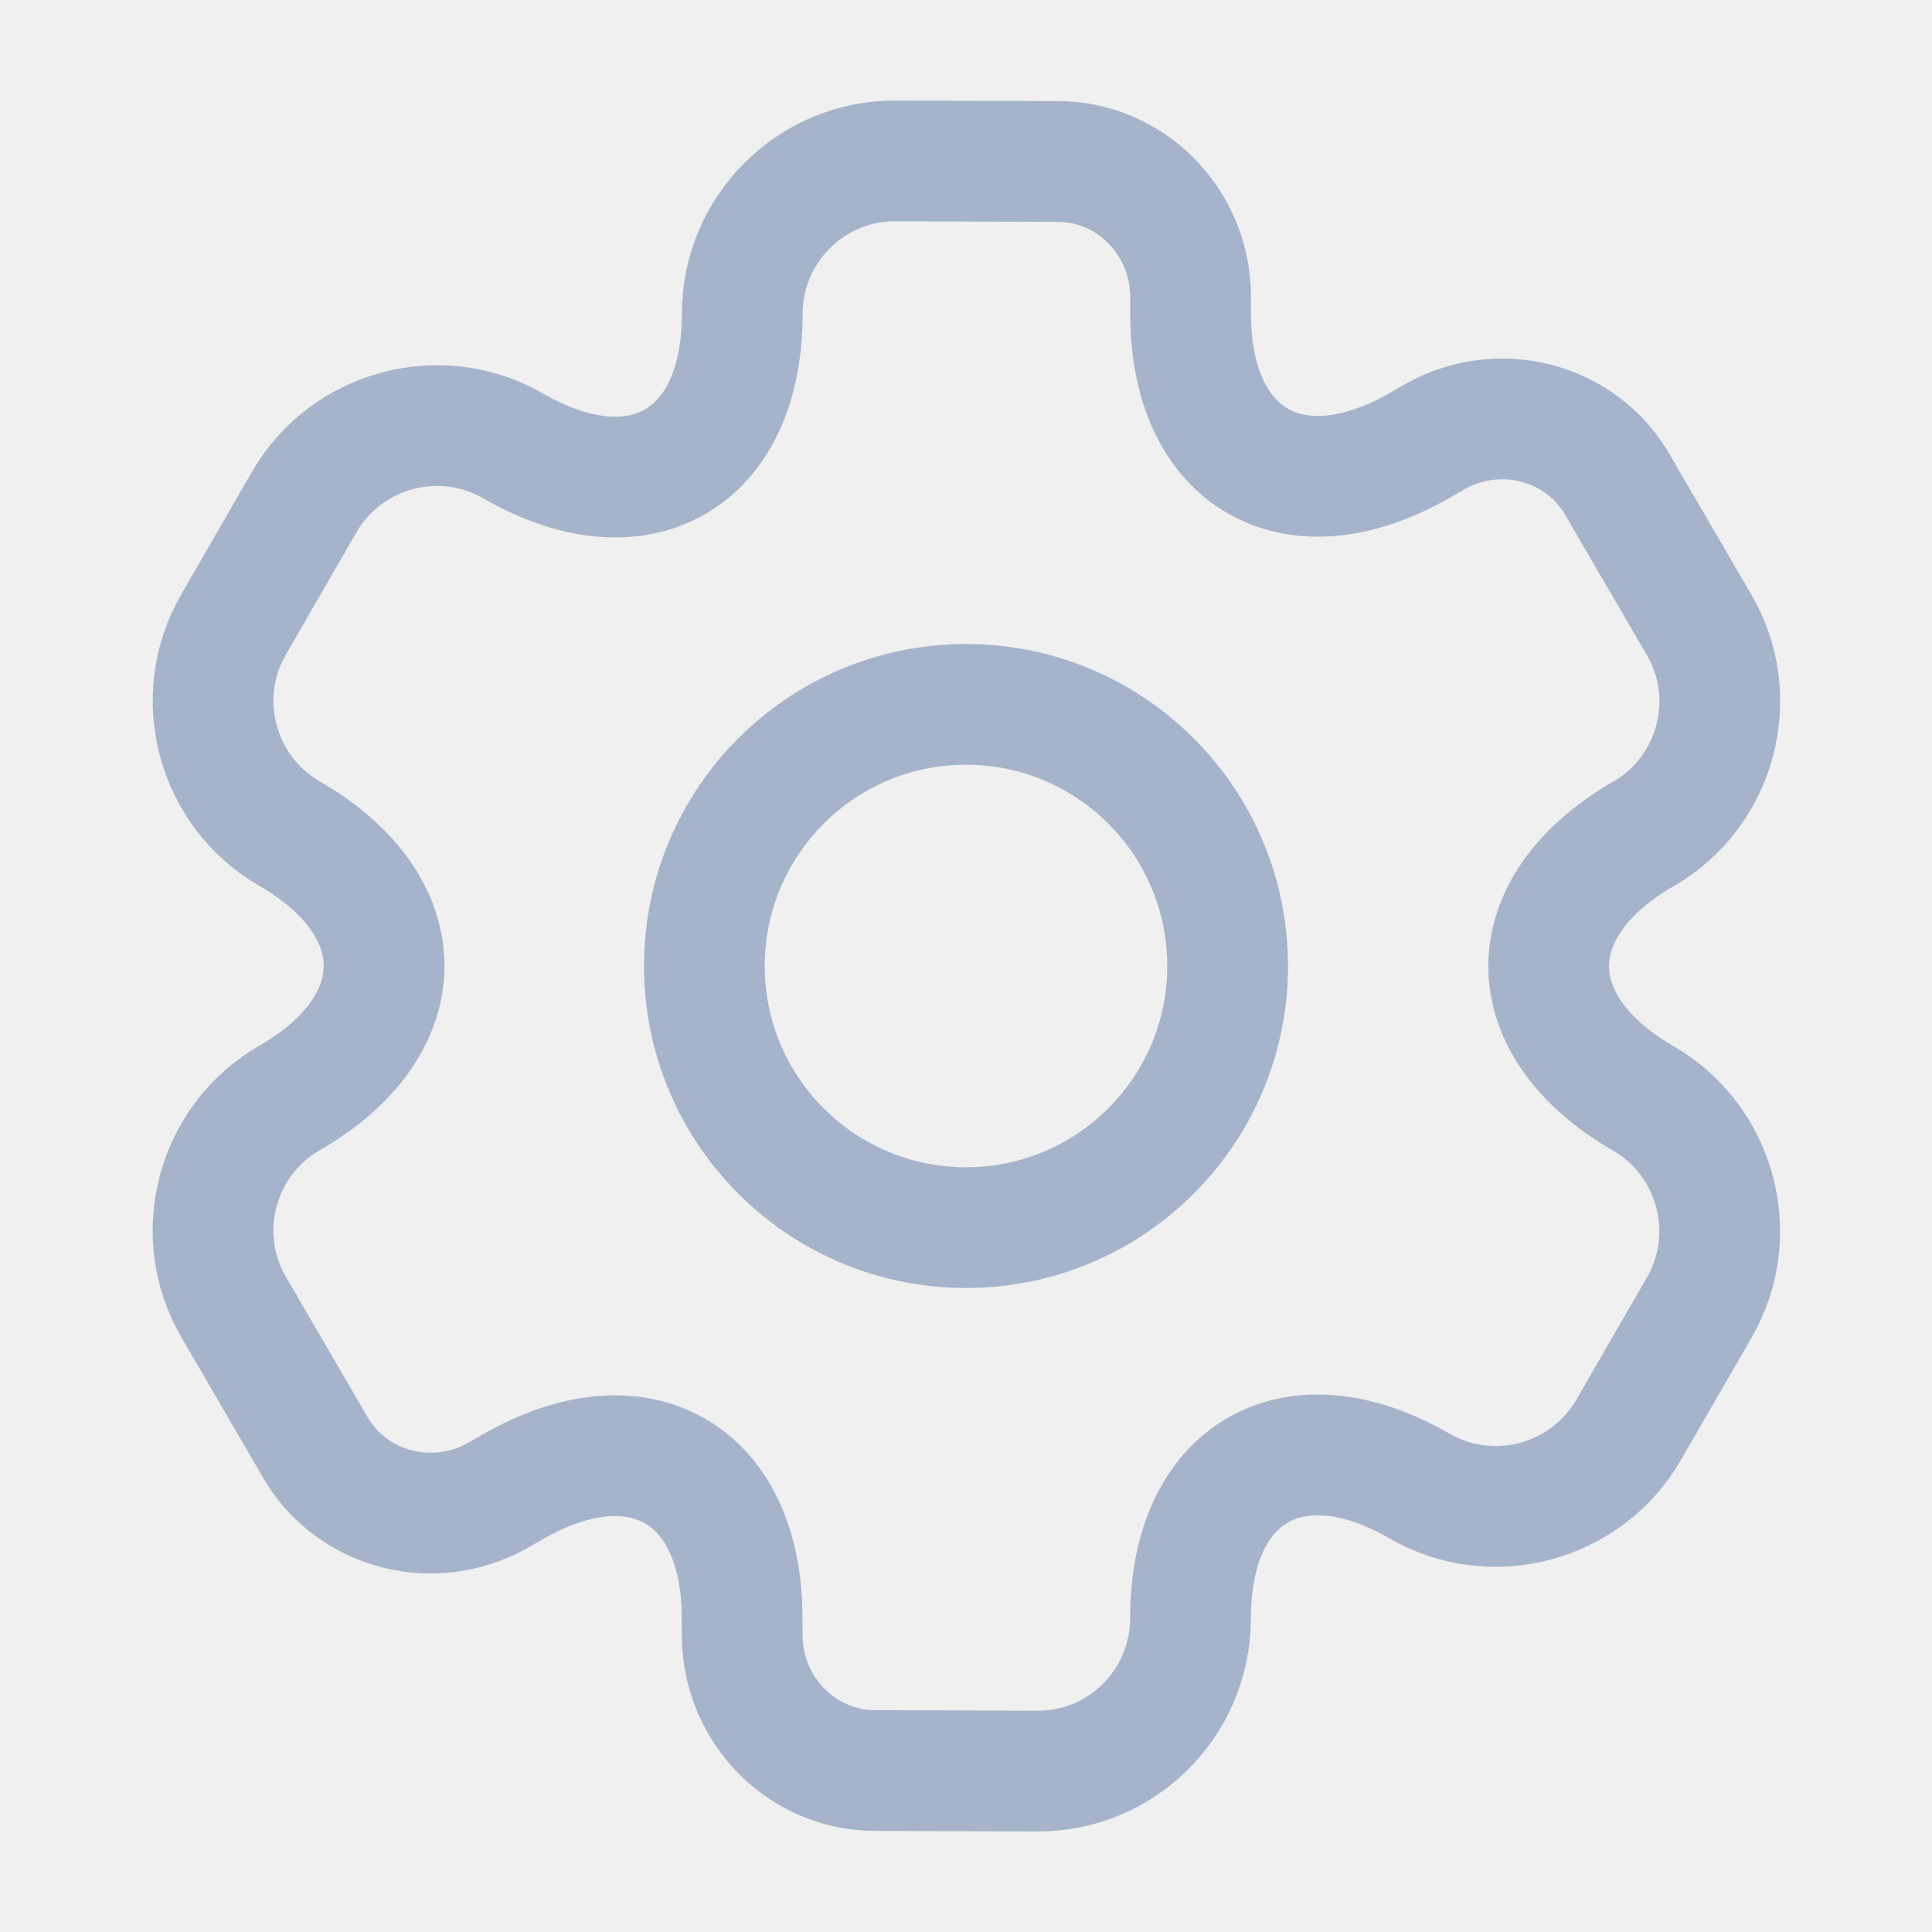
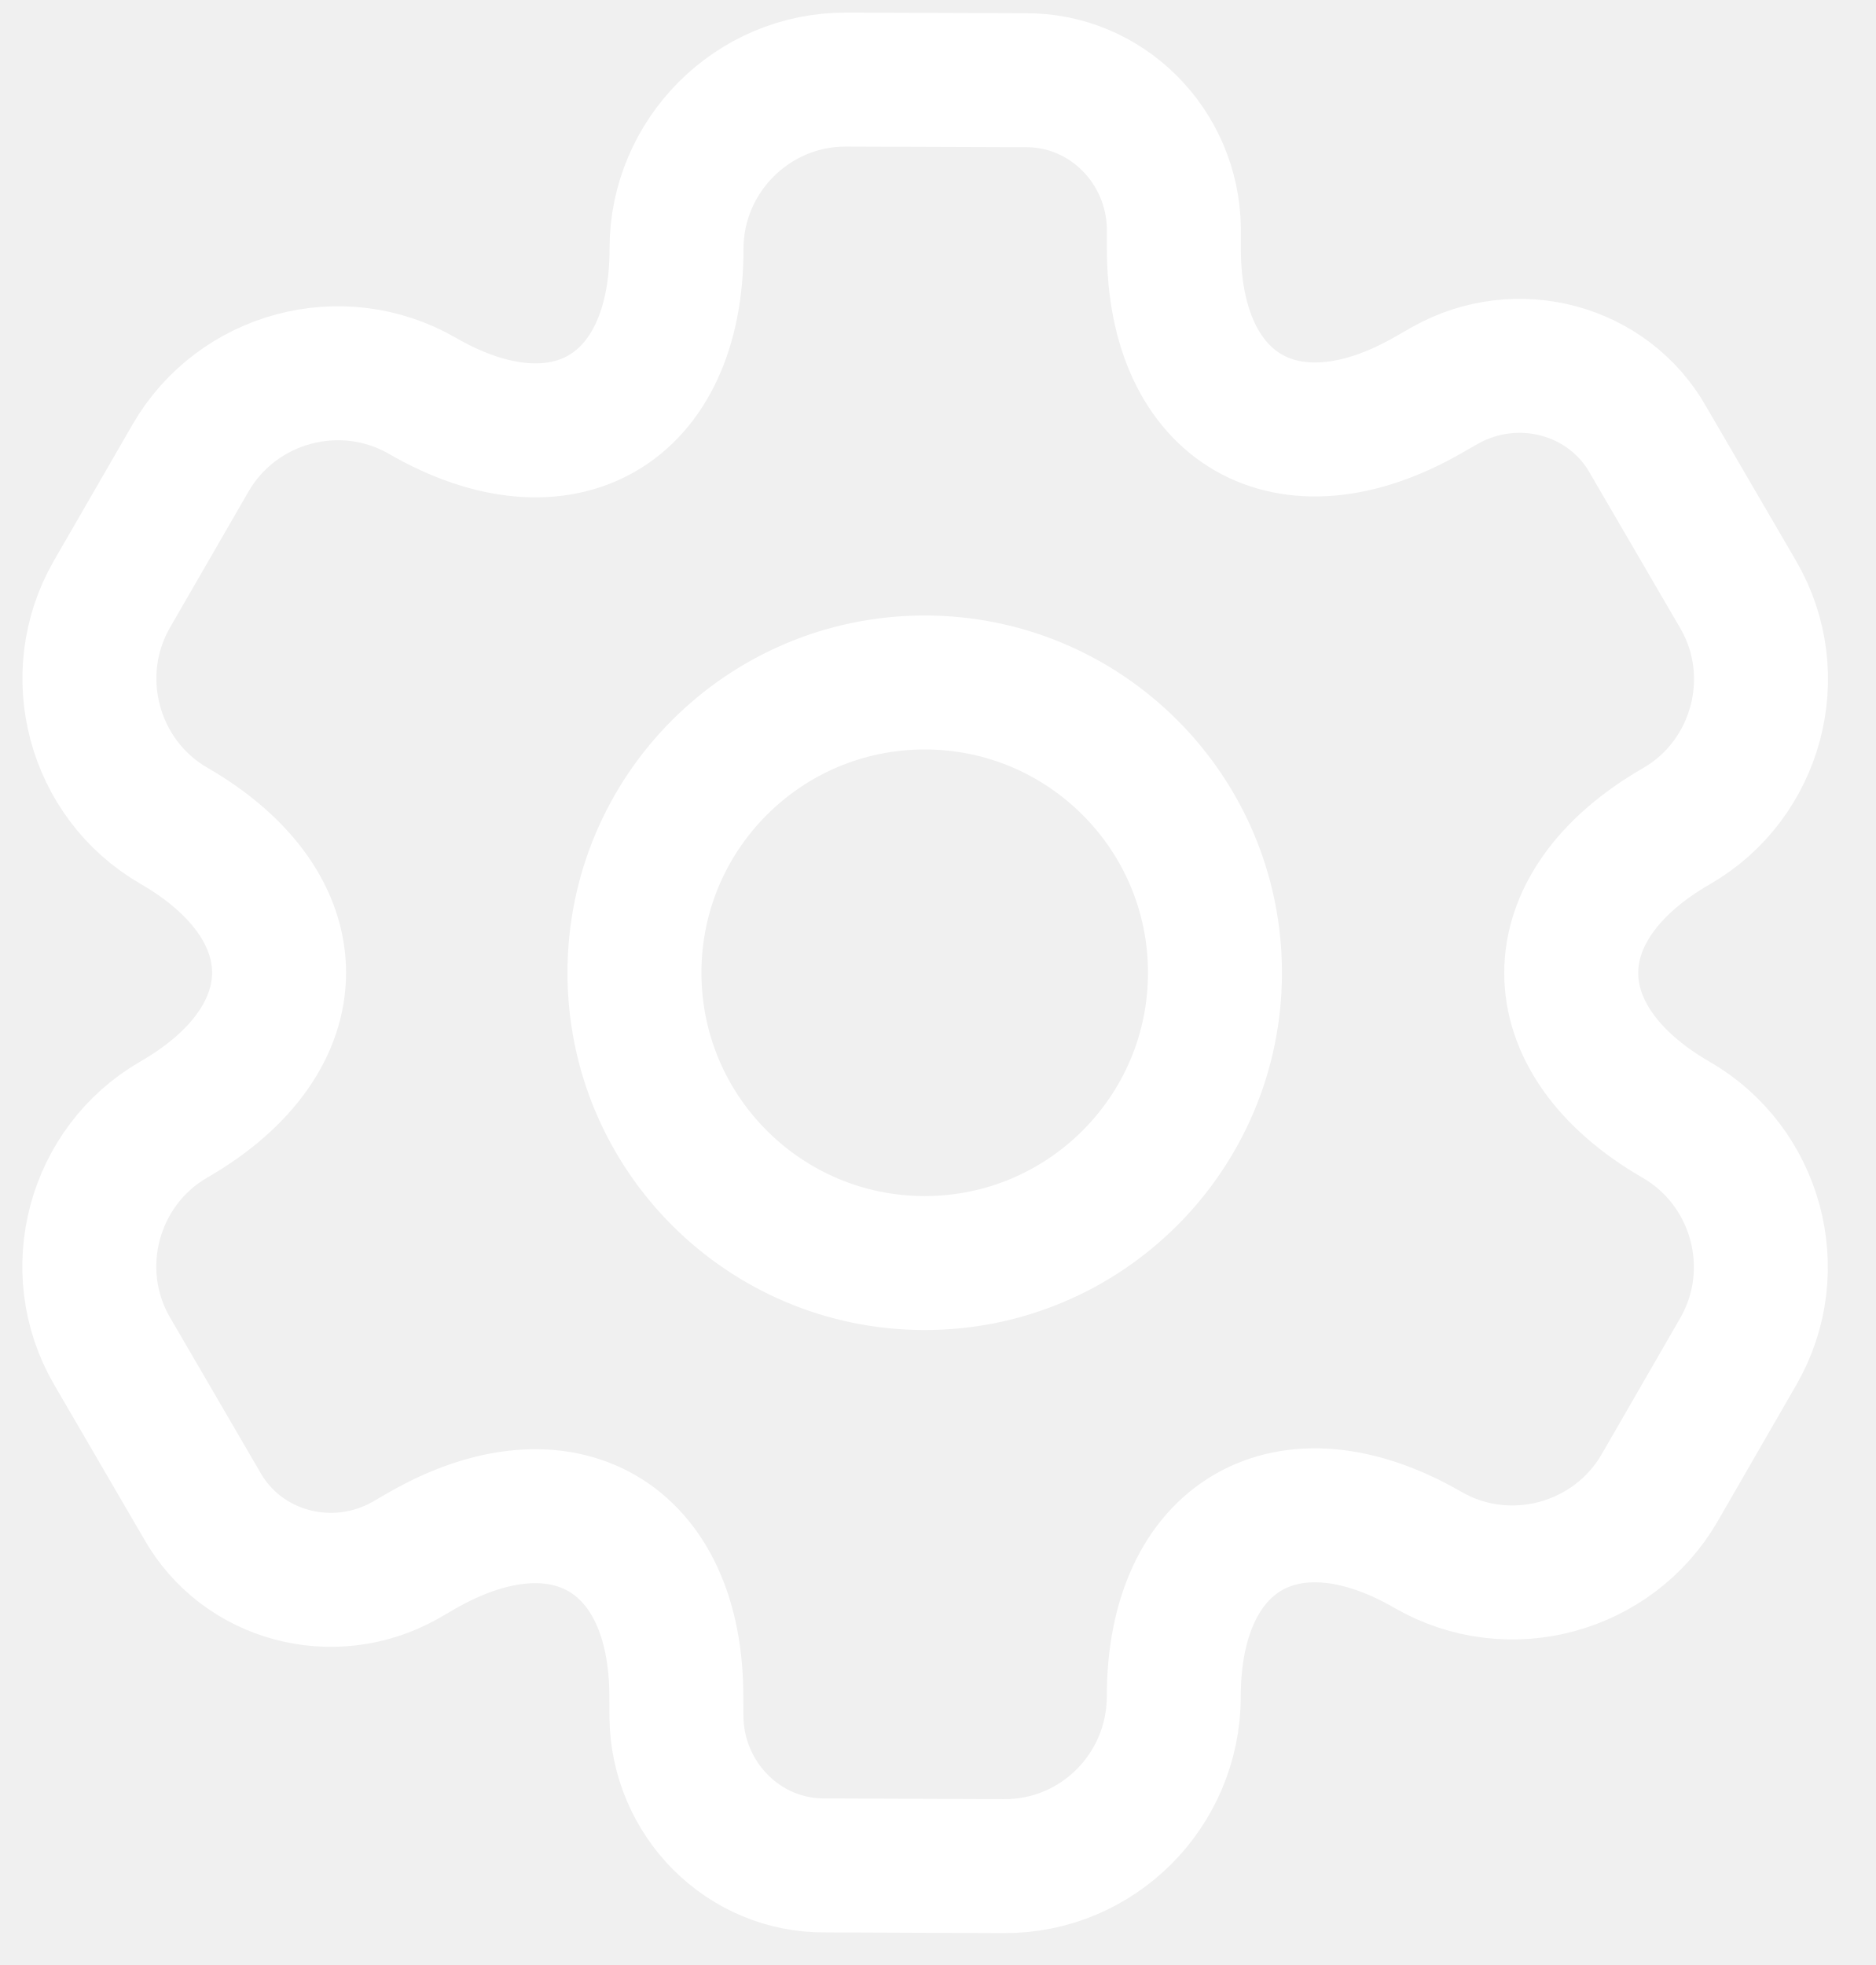
- <svg xmlns="http://www.w3.org/2000/svg" width="24" height="24" viewBox="0 0 24 24" fill="none">
-   <path d="M2.9 7.76L3.78 6.235C4.3 5.335 5.466 5.015 6.376 5.54C7.943 6.445 9.224 5.706 9.221 3.892C9.221 2.852 10.074 1.994 11.122 1.999L13.116 2.006C14.035 1.994 14.778 2.747 14.79 3.666L14.79 3.886C14.785 5.695 16.066 6.435 17.64 5.531L17.83 5.421C18.632 4.972 19.655 5.239 20.104 6.041L21.108 7.764C21.636 8.669 21.319 9.837 20.419 10.357C18.846 11.261 18.846 12.74 20.414 13.645C21.315 14.165 21.634 15.331 21.11 16.24L20.23 17.765C19.709 18.665 18.543 18.985 17.634 18.46C16.067 17.555 14.786 18.294 14.789 20.108C14.784 21.156 13.936 22.006 12.887 22.001L10.894 21.994C9.975 22.006 9.232 21.253 9.22 20.334L9.219 20.114C9.225 18.305 7.943 17.565 6.37 18.47L6.18 18.579C5.378 19.028 4.355 18.761 3.905 17.959L2.902 16.236C2.374 15.331 2.691 14.163 3.591 13.643C5.164 12.739 5.163 11.26 3.596 10.355C2.686 9.83 2.38 8.66 2.9 7.76Z" stroke="#A5B4CB" stroke-width="1.5" stroke-miterlimit="10" stroke-linecap="round" stroke-linejoin="round" />
-   <path d="M15.25 12C15.25 10.205 13.795 8.75 12 8.75C10.205 8.75 8.75 10.205 8.75 12C8.75 13.795 10.205 15.25 12 15.25C13.795 15.25 15.25 13.795 15.25 12Z" stroke="#A5B4CB" stroke-width="1.5" />
+ <svg xmlns="http://www.w3.org/2000/svg" width="21" height="22" viewBox="0 0 21 22" fill="none">
+   <path d="M1.254 6.651L2.134 5.127C2.654 4.227 3.82 3.907 4.73 4.432C6.297 5.337 7.578 4.598 7.575 2.784C7.575 1.744 8.428 0.886 9.476 0.891L11.47 0.898C12.389 0.886 13.132 1.639 13.144 2.558L13.144 2.777C13.139 4.587 14.42 5.327 15.993 4.422L16.184 4.313C16.986 3.864 18.009 4.131 18.458 4.933L19.462 6.656C19.99 7.561 19.673 8.729 18.773 9.249C17.2 10.153 17.201 11.632 18.768 12.537C19.669 13.057 19.988 14.223 19.463 15.132L18.584 16.656C18.064 17.557 16.897 17.877 15.988 17.352C14.421 16.447 13.14 17.185 13.143 19C13.138 20.048 12.29 20.898 11.242 20.893L9.248 20.885C8.329 20.898 7.586 20.145 7.574 19.226L7.573 19.006C7.579 17.197 6.297 16.457 4.724 17.361L4.534 17.471C3.732 17.92 2.709 17.652 2.259 16.85L1.256 15.128C0.728 14.223 1.045 13.055 1.945 12.535C3.518 11.63 3.517 10.152 1.95 9.247C1.04 8.722 0.734 7.552 1.254 6.651Z" stroke="white" stroke-width="1.5" stroke-miterlimit="10" stroke-linecap="round" stroke-linejoin="round" />
+   <path d="M13.604 10.891C13.604 9.096 12.148 7.641 10.354 7.641C8.559 7.641 7.104 9.096 7.104 10.891C7.104 12.685 8.559 14.141 10.354 14.141C12.148 14.141 13.604 12.685 13.604 10.891Z" stroke="white" stroke-width="1.5" />
</svg>
